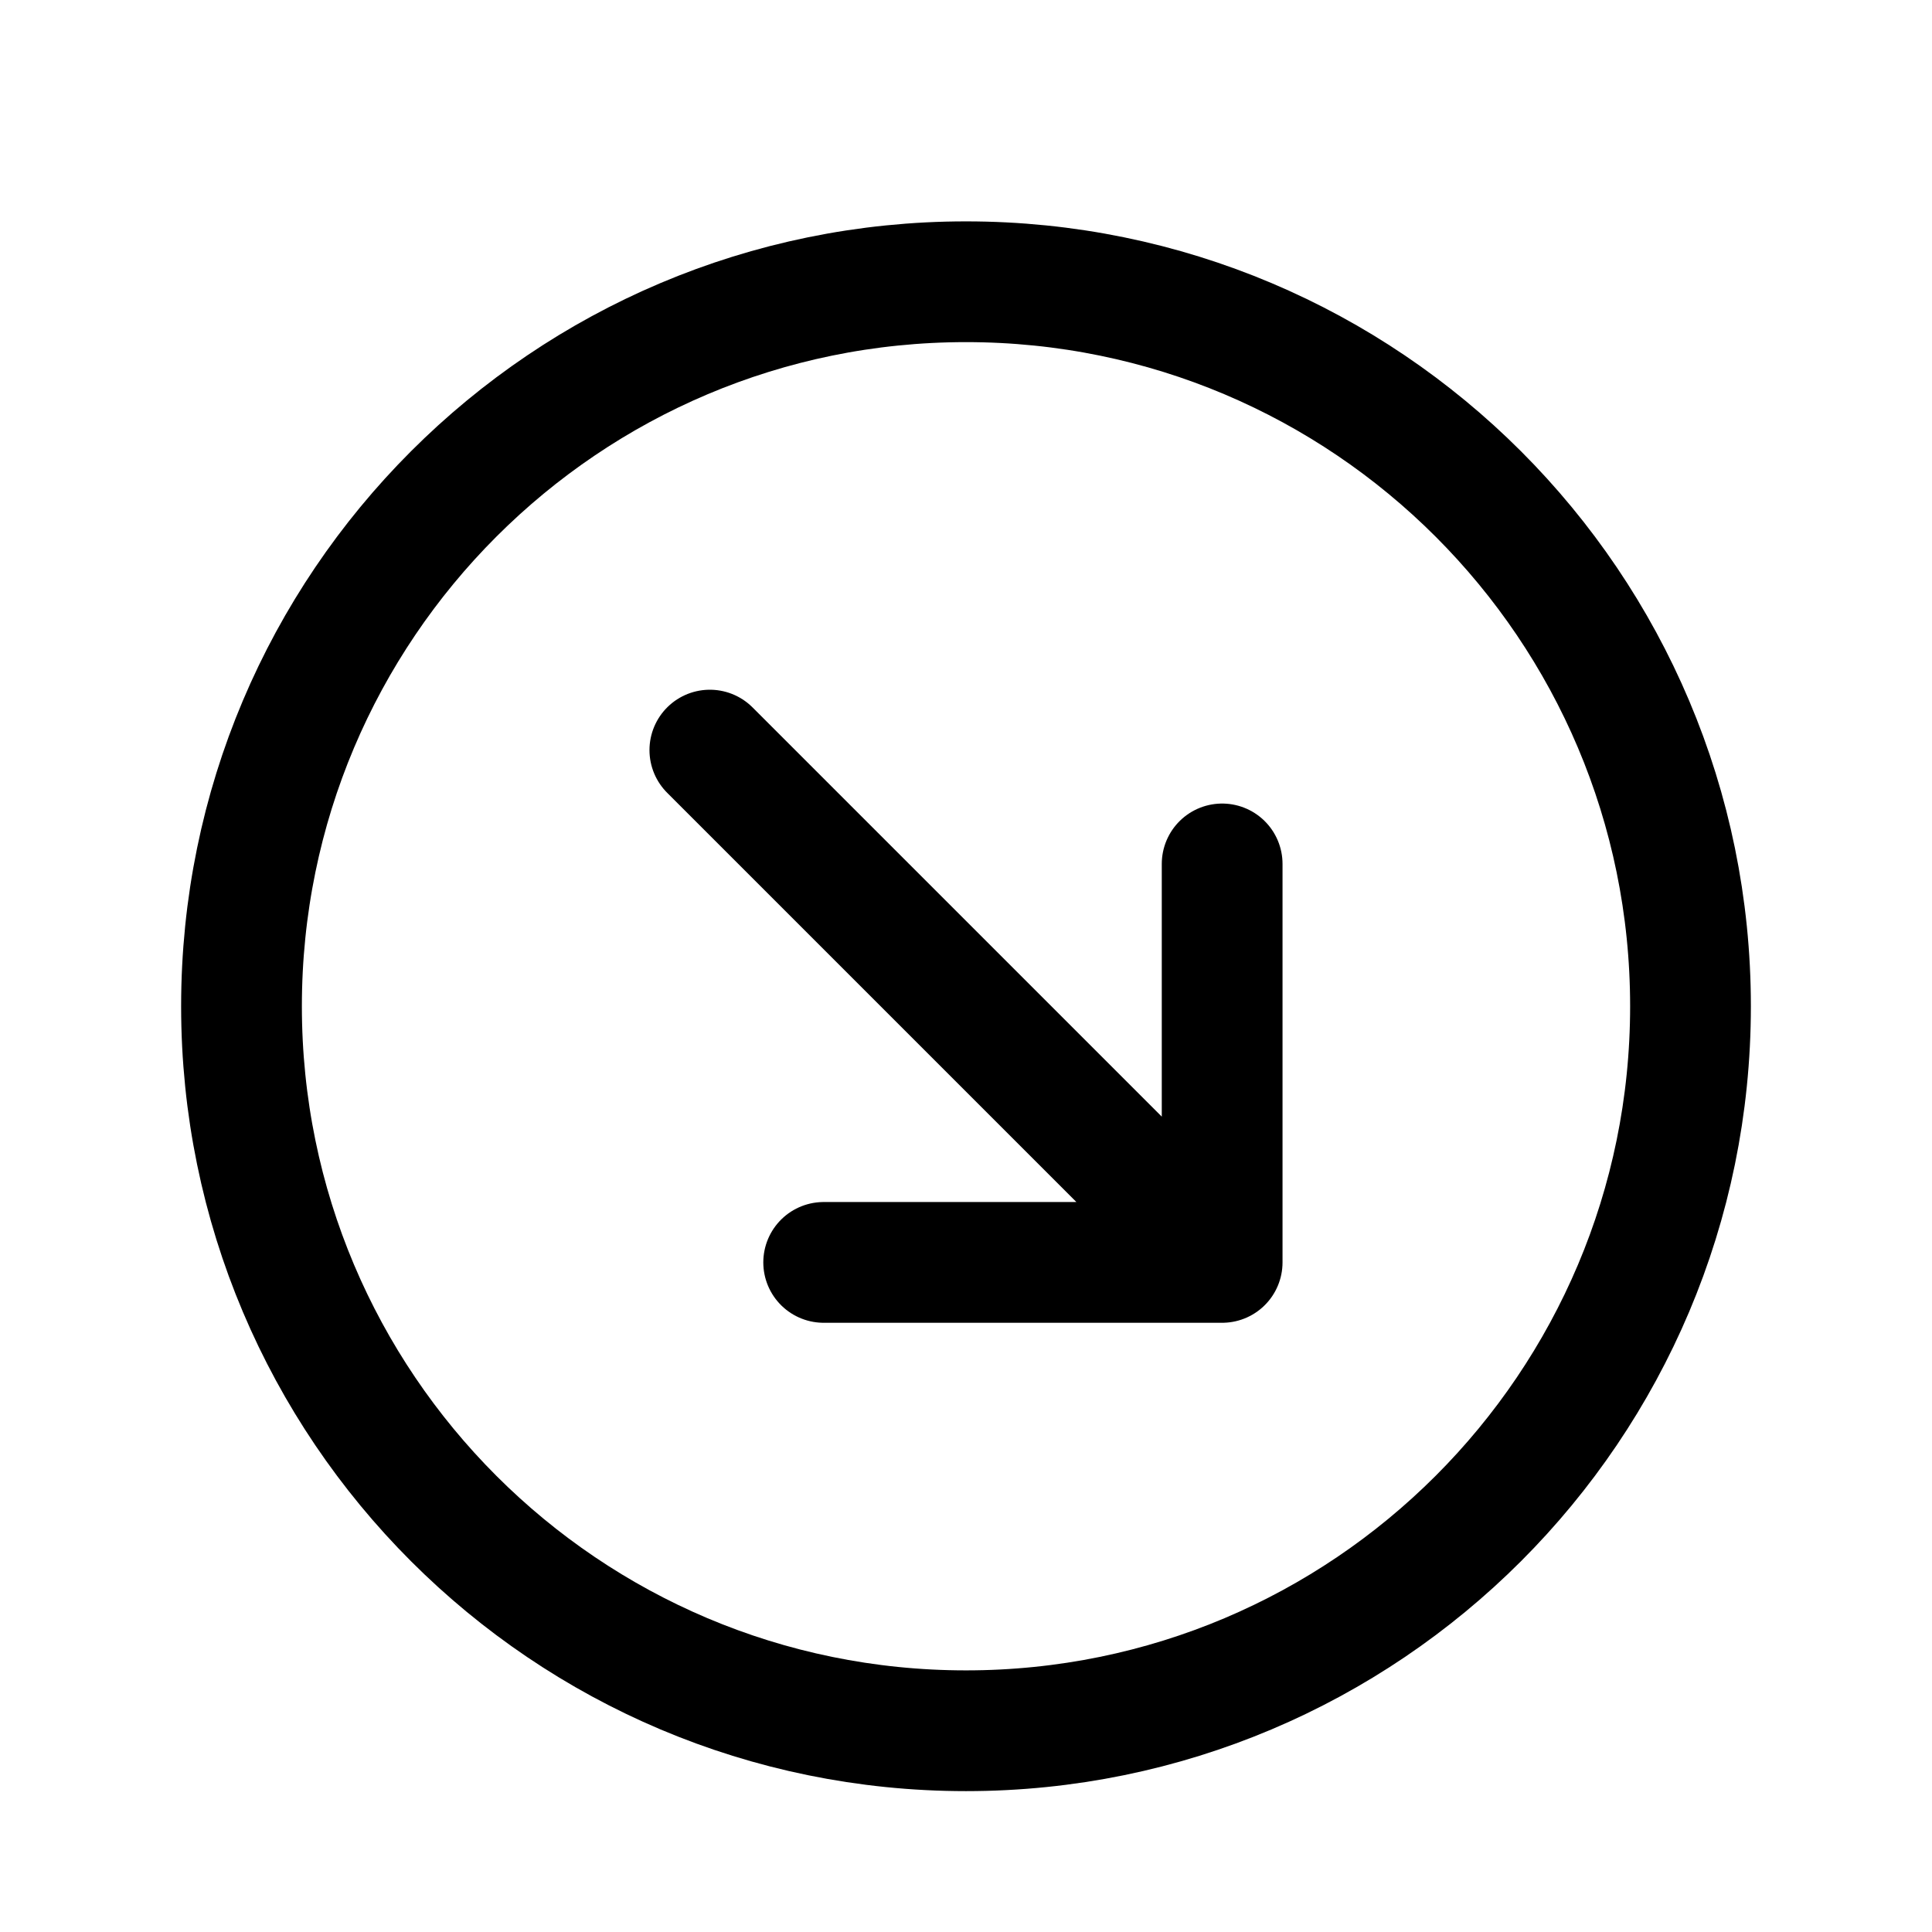
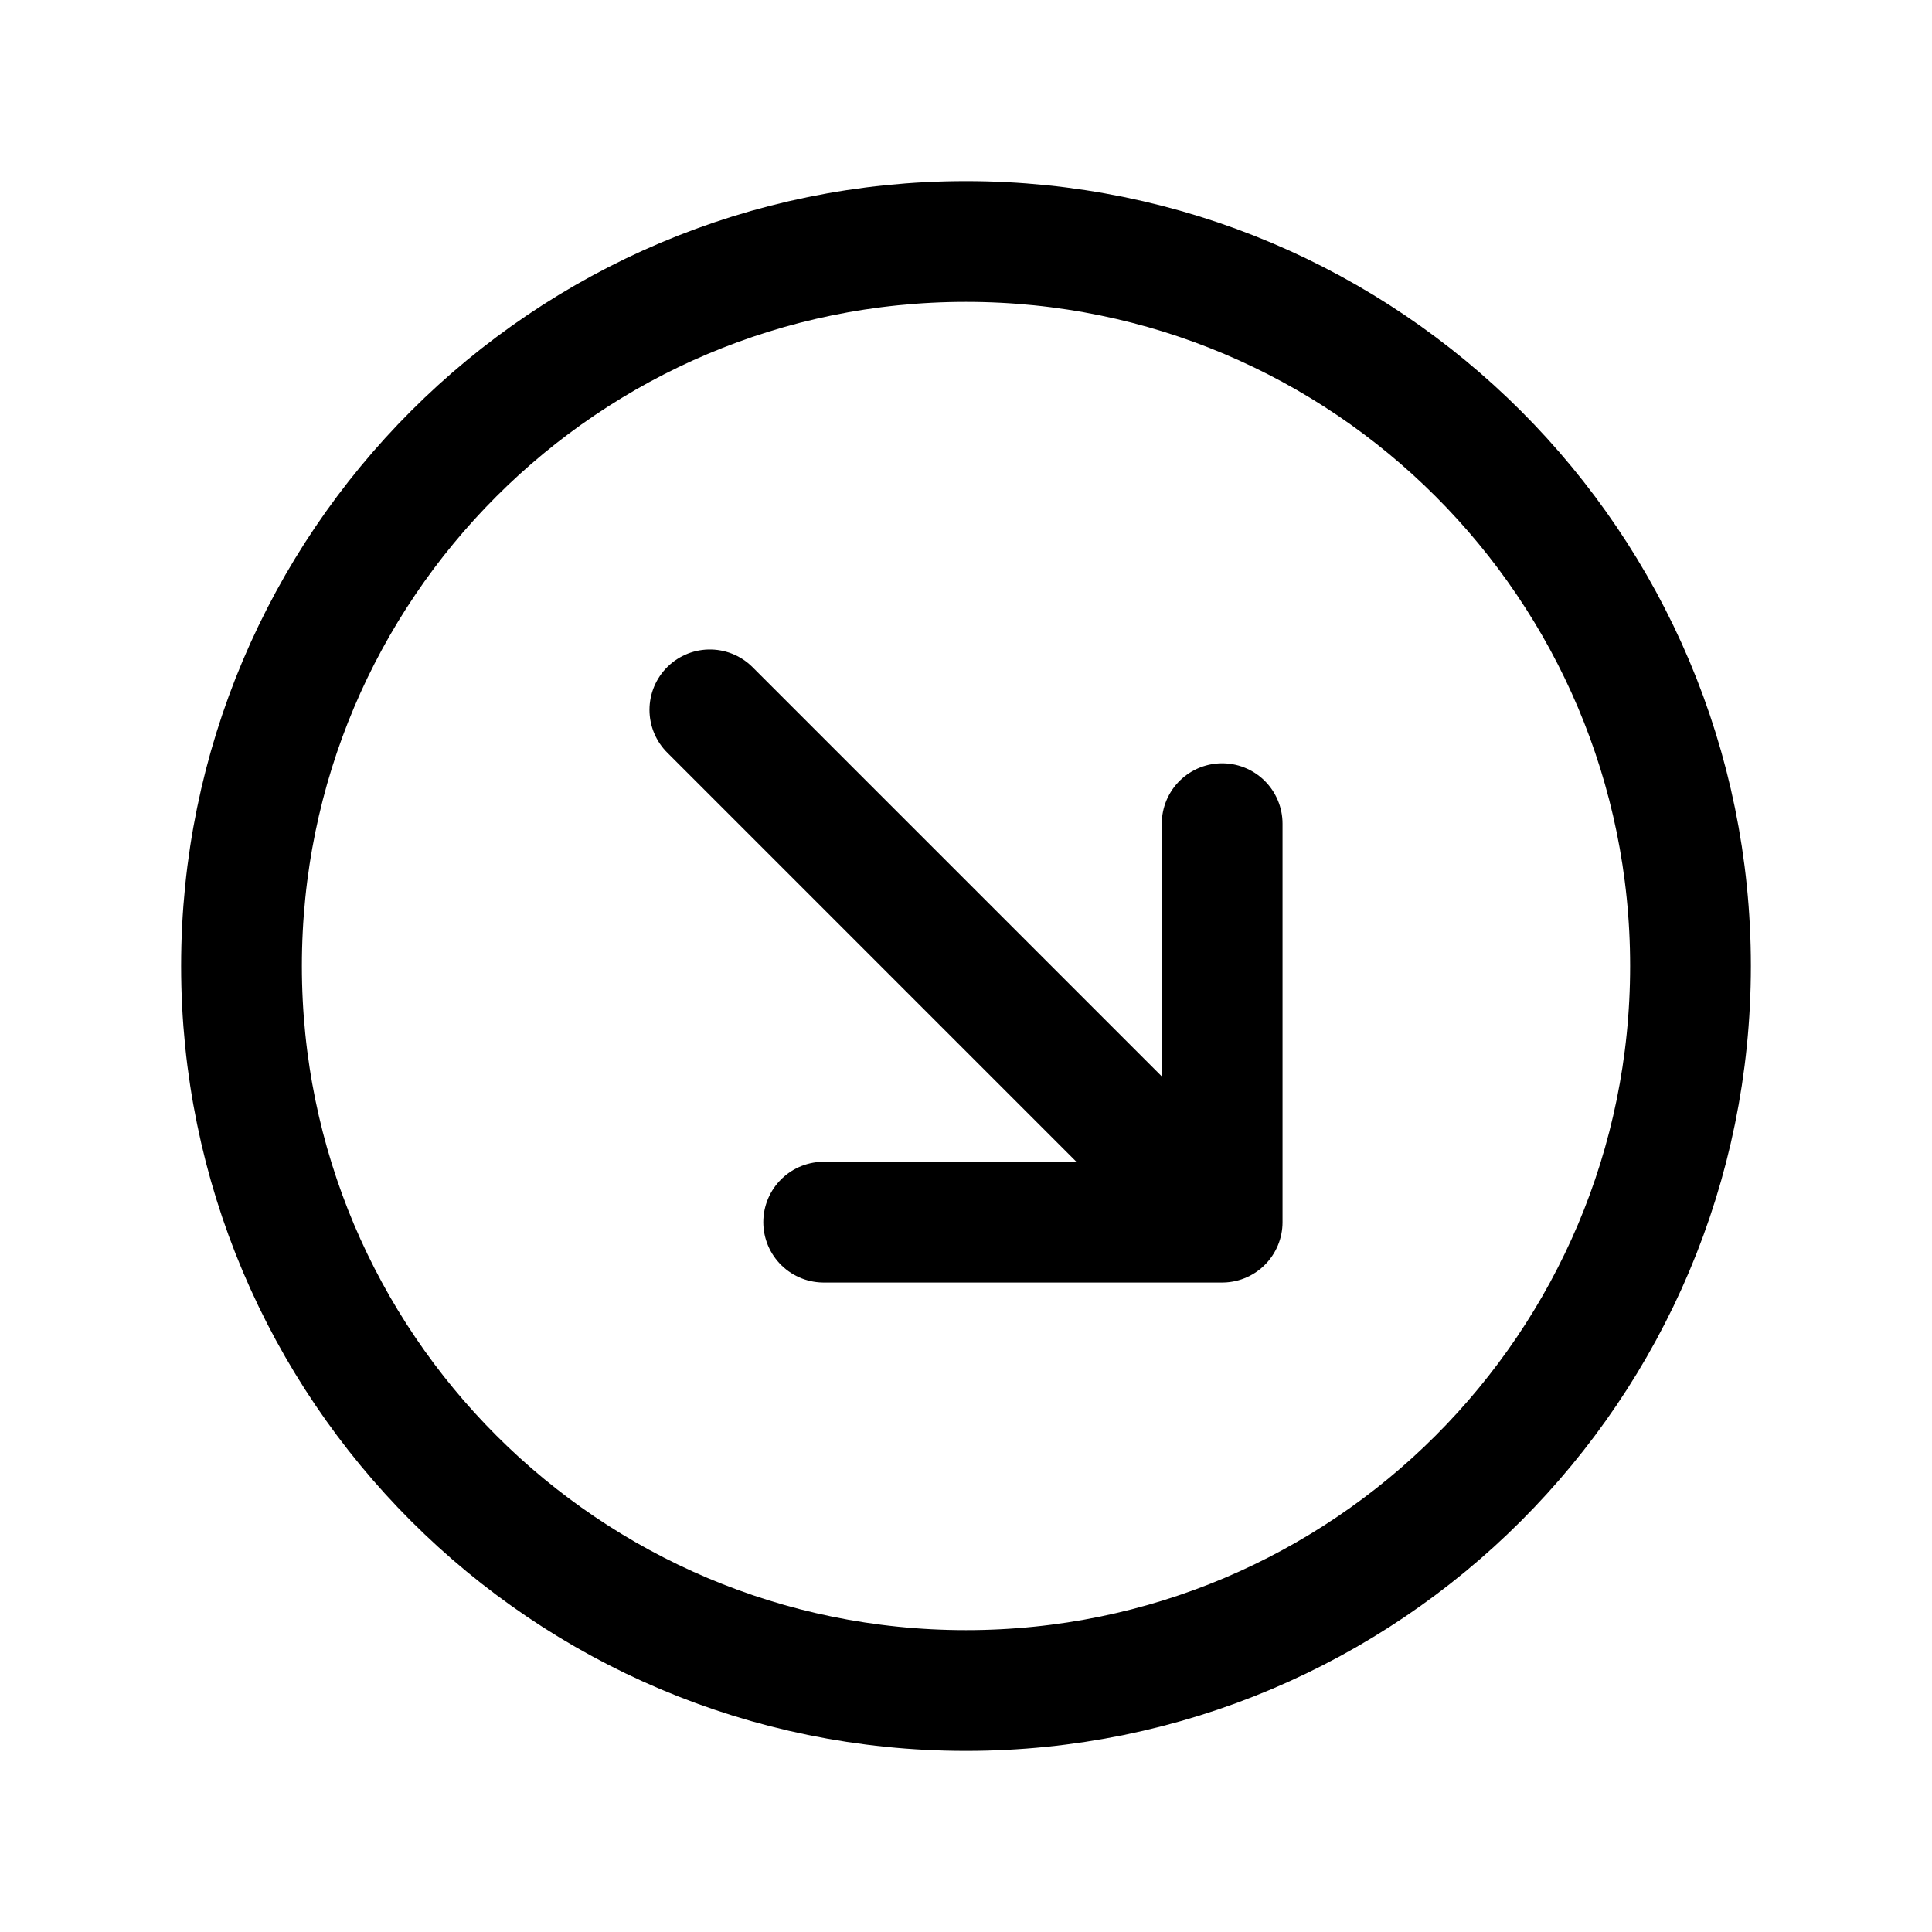
<svg xmlns="http://www.w3.org/2000/svg" width="24" height="24" fill="none" viewBox="0 0 24 24" stroke-width="1.5" stroke-linecap="round" stroke-linejoin="round" stroke="currentColor">
-   <circle cx="12" cy="12.5" r="9" />
-   <path d="m8.818 9.318 6.364 6.364m0-4.95v4.95h-4.95" />
+   <path d="m8.818 8.818 6.364 6.364m0-4.95v4.95h-4.95" />
+   <circle cx="12" cy="12" r="9" />
</svg>
